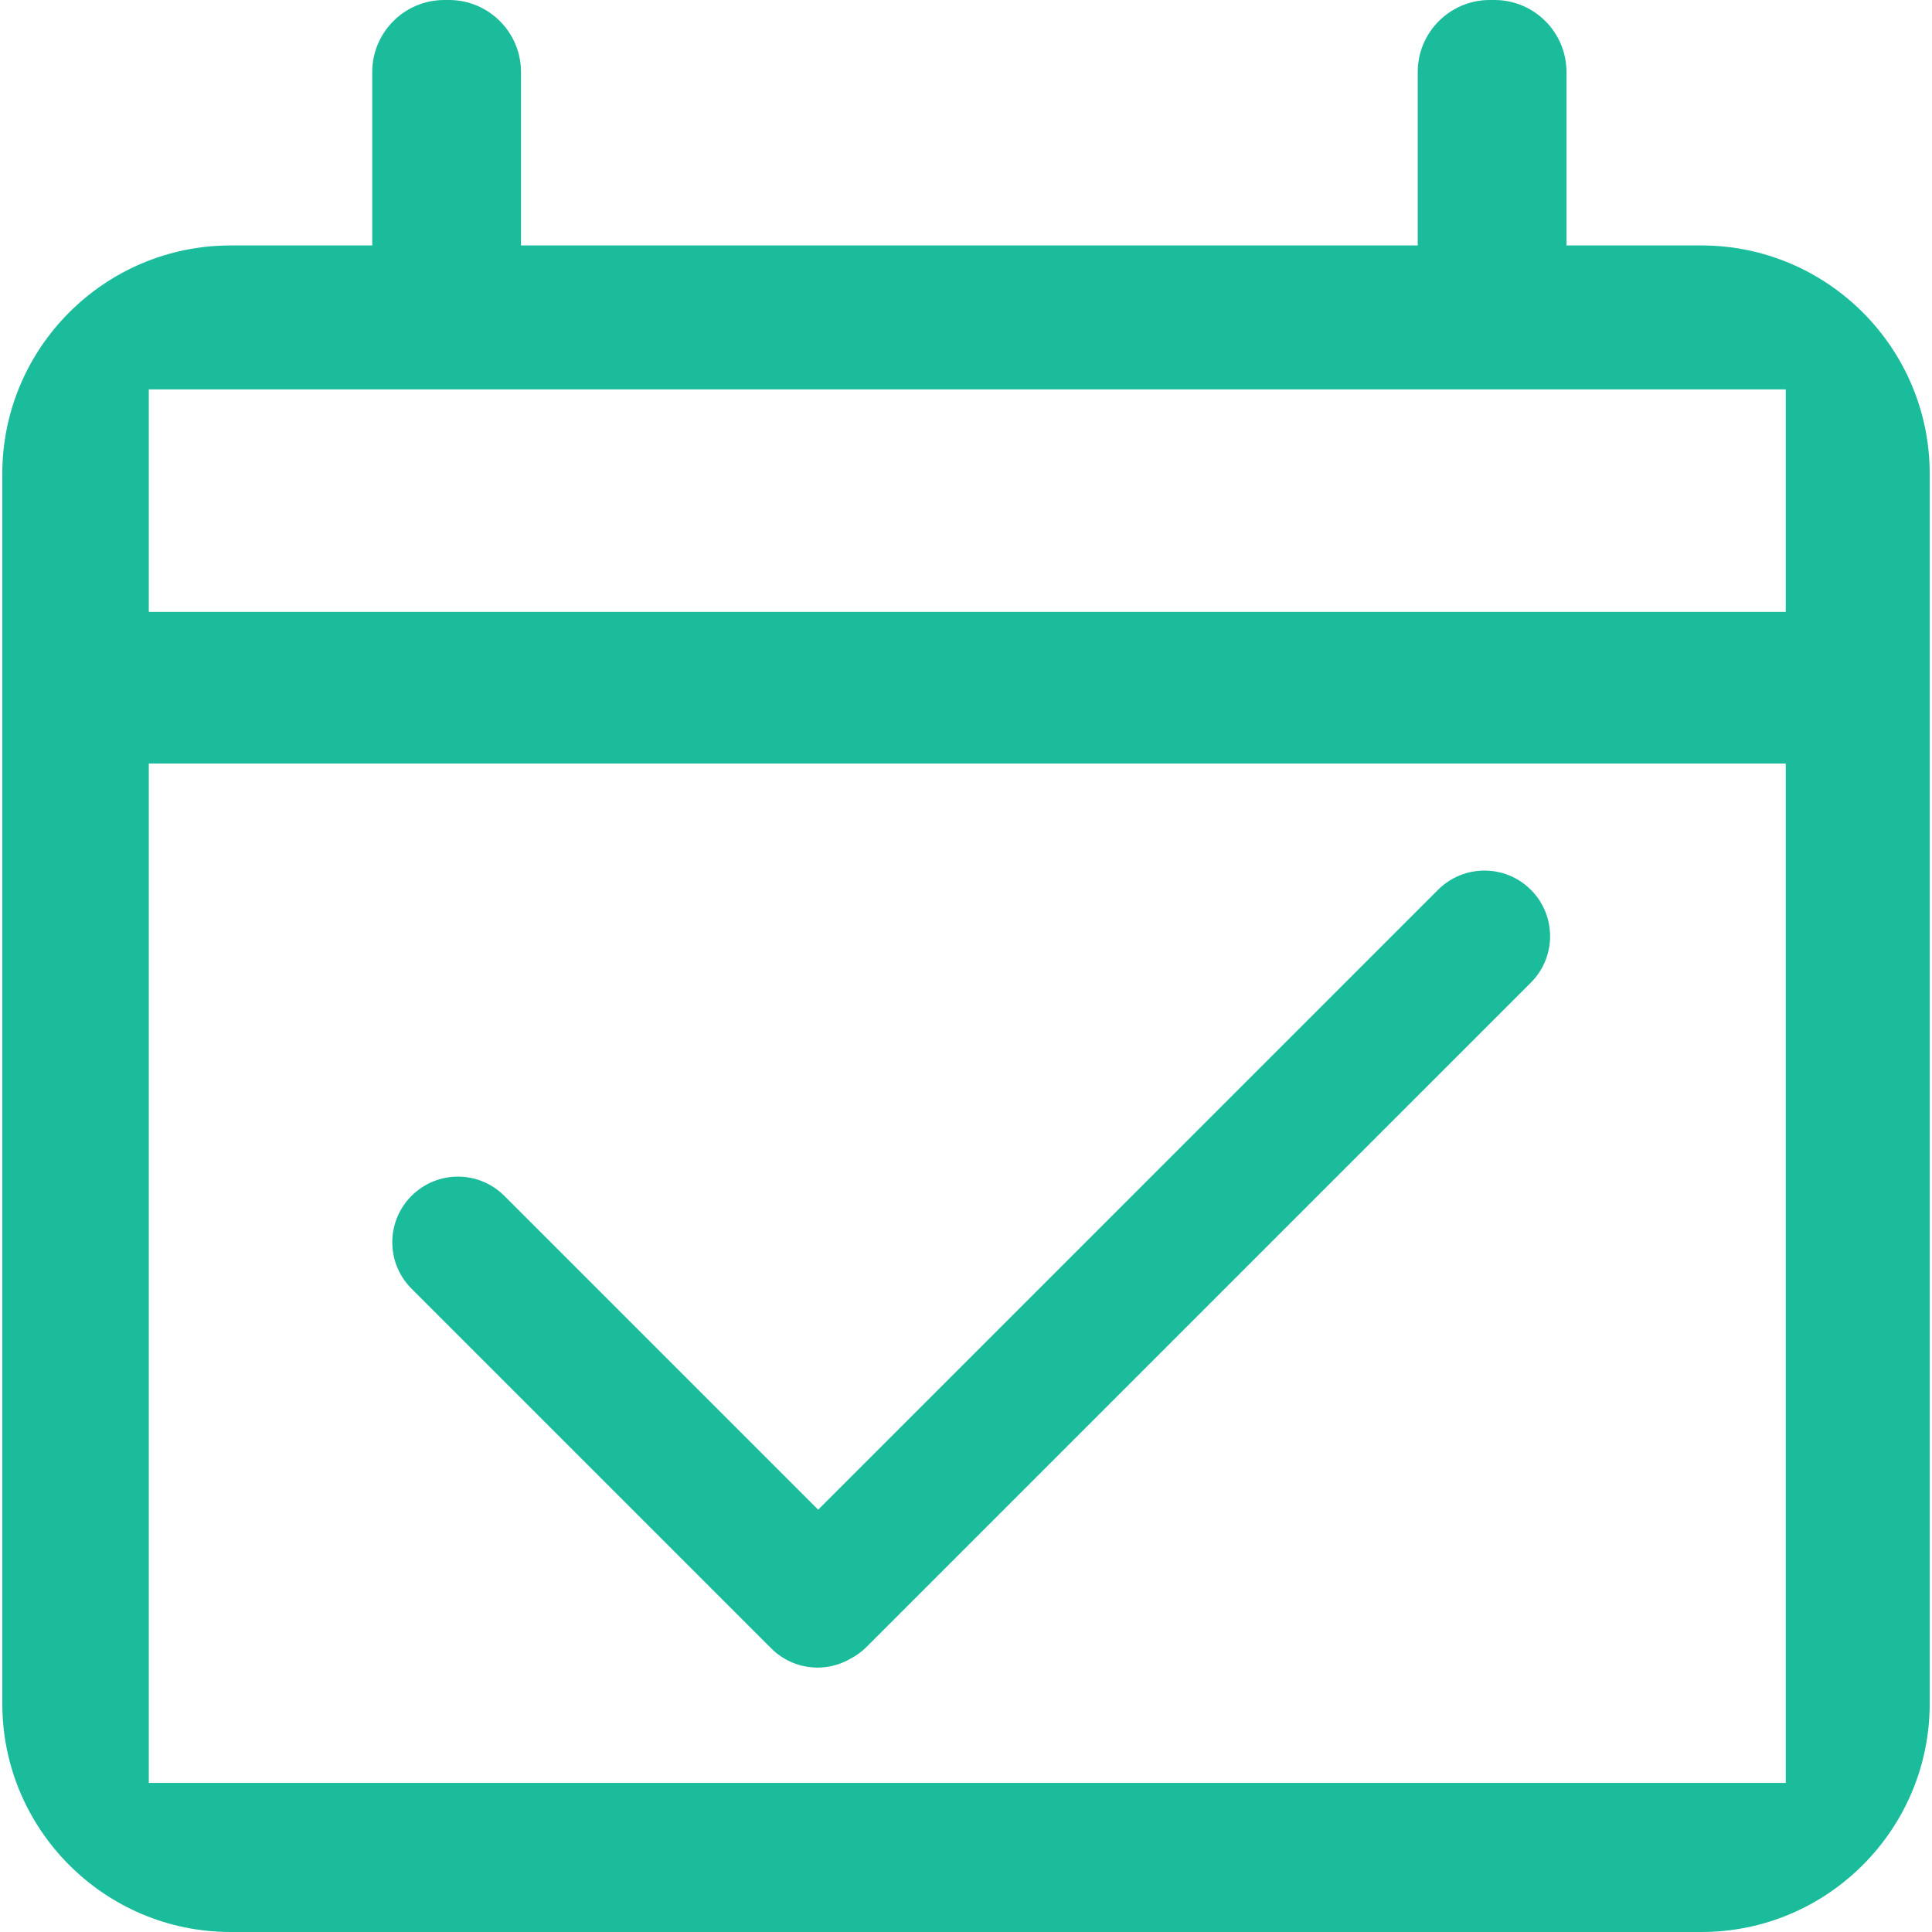
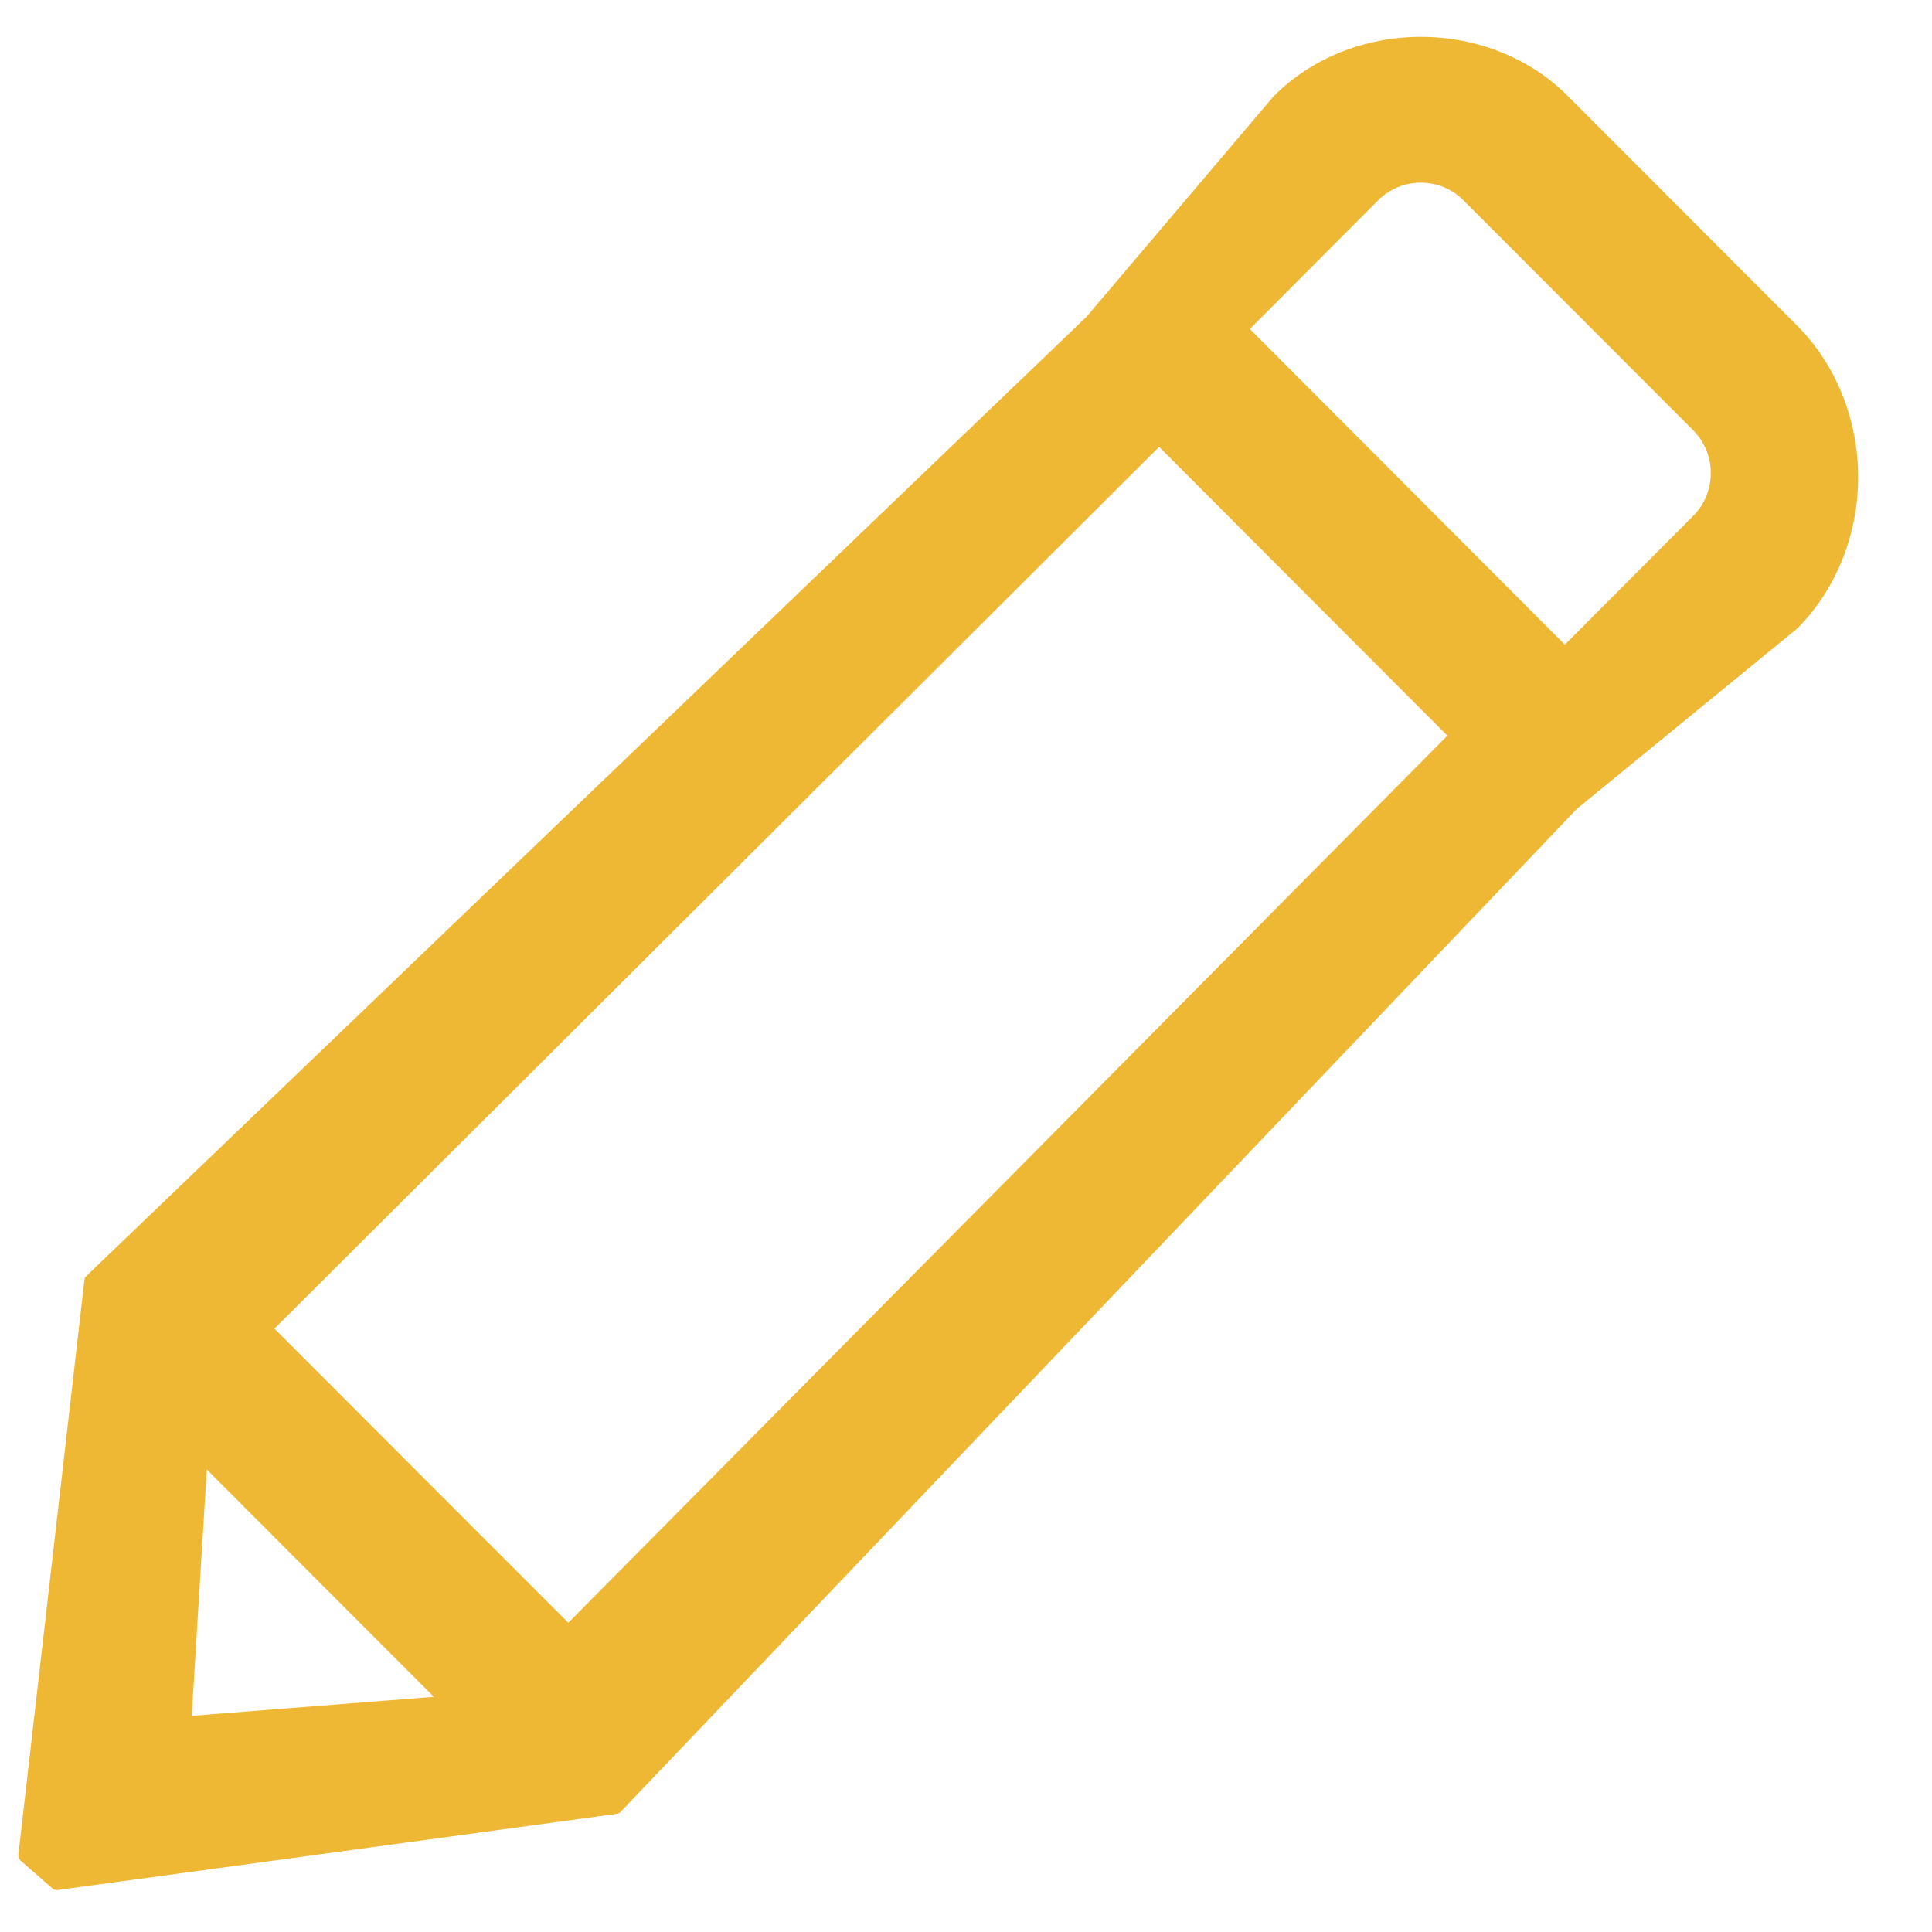
- <svg xmlns="http://www.w3.org/2000/svg" t="1494399494913" class="icon" style="" viewBox="0 0 1024 1024" version="1.1" p-id="3120" width="32" height="32">
-   <defs>
-     <style type="text/css" />
-   </defs>
-   <path d="M901.785 130.097l-71.519 0L830.266 38.15c0-21.036-17.114-38.15-38.149-38.15l-2.549 0c-21.031 0-38.14 17.109-38.14 38.15l0 91.948-475.288 0L276.141 38.15C276.141 17.114 259.031 0 237.996 0l-2.549 0c-21.035 0-38.15 17.109-38.15 38.15l0 91.948-75.088 0C55.496 130.097 1.219 184.375 1.219 251.089l0 651.909c0 66.719 54.278 121.001 120.991 121.001l779.575 0c66.719 0 120.996-54.282 120.996-121.001L1022.781 251.089C1022.781 184.375 968.499 130.097 901.785 130.097L901.785 130.097zM946.487 944.985 78.87 944.985 78.87 404.683l867.617 0L946.487 944.985 946.487 944.985zM946.487 324.321 78.87 324.321l0-117.93 867.617 0L946.487 324.321 946.487 324.321zM946.487 324.321" p-id="3121" fill="#1ABC9C" />
-   <path d="M408.752 873.668c6.793 6.791 15.694 10.19 24.595 10.19 6.03 0 12.041-1.596 17.418-4.713 3.085-1.606 5.986-3.691 8.574-6.284l352.056-352.051c13.584-13.589 13.584-35.615 0-49.199-13.585-13.584-35.611-13.584-49.2 0l-328.55 328.555L267.312 633.827c-13.589-13.584-35.615-13.584-49.199 0-13.585 13.59-13.585 35.616 0 49.2L408.752 873.668 408.752 873.668zM408.752 873.668" p-id="3122" fill="#1ABC9C" />
+ <svg xmlns="http://www.w3.org/2000/svg" version="1.1" width="26px" height="26px">
+   <g transform="matrix(1 0 0 1 -519 -183 )">
+     <path d="M 25.006 6.421  C 25.006 5.648  24.707 4.907  24.189 4.386  L 21.096 1.289  C 20.595 0.785  19.876 0.496  19.121 0.496  C 18.368 0.496  17.648 0.785  17.147 1.289  C 17.146 1.29  17.143 1.292  17.141 1.294  L 14.62 4.265  L 1.163 17.171  C 1.147 17.185  1.137 17.205  1.136 17.226  L 0.247 24.962  C 0.244 24.992  0.256 25.021  0.278 25.04  L 0.706 25.414  C 0.722 25.429  0.744 25.436  0.765 25.436  C 0.769 25.436  0.774 25.436  0.778 25.435  L 8.3 24.41  C 8.321 24.407  8.339 24.398  8.353 24.382  L 21.221 10.885  L 24.183 8.461  C 24.185 8.459  24.187 8.457  24.19 8.455  C 24.708 7.935  25.006 7.193  25.006 6.421  Z M 22.785 5.79  C 23.102 6.107  23.103 6.625  22.787 6.942  L 21.059 8.675  L 16.82 4.428  L 18.547 2.695  C 18.701 2.543  18.903 2.458  19.12 2.458  C 19.339 2.458  19.543 2.543  19.694 2.695  L 22.785 5.79  Z M 2.58 23.091  L 2.783 19.776  L 5.838 22.835  L 2.58 23.091  Z M 3.693 17.88  L 15.599 6.014  L 19.478 9.9  L 7.648 21.838  L 3.693 17.88  Z " fill-rule="nonzero" fill="#eeb834" stroke="none" transform="matrix(1 0 0 1 519 183 )" />
+   </g>
</svg>
